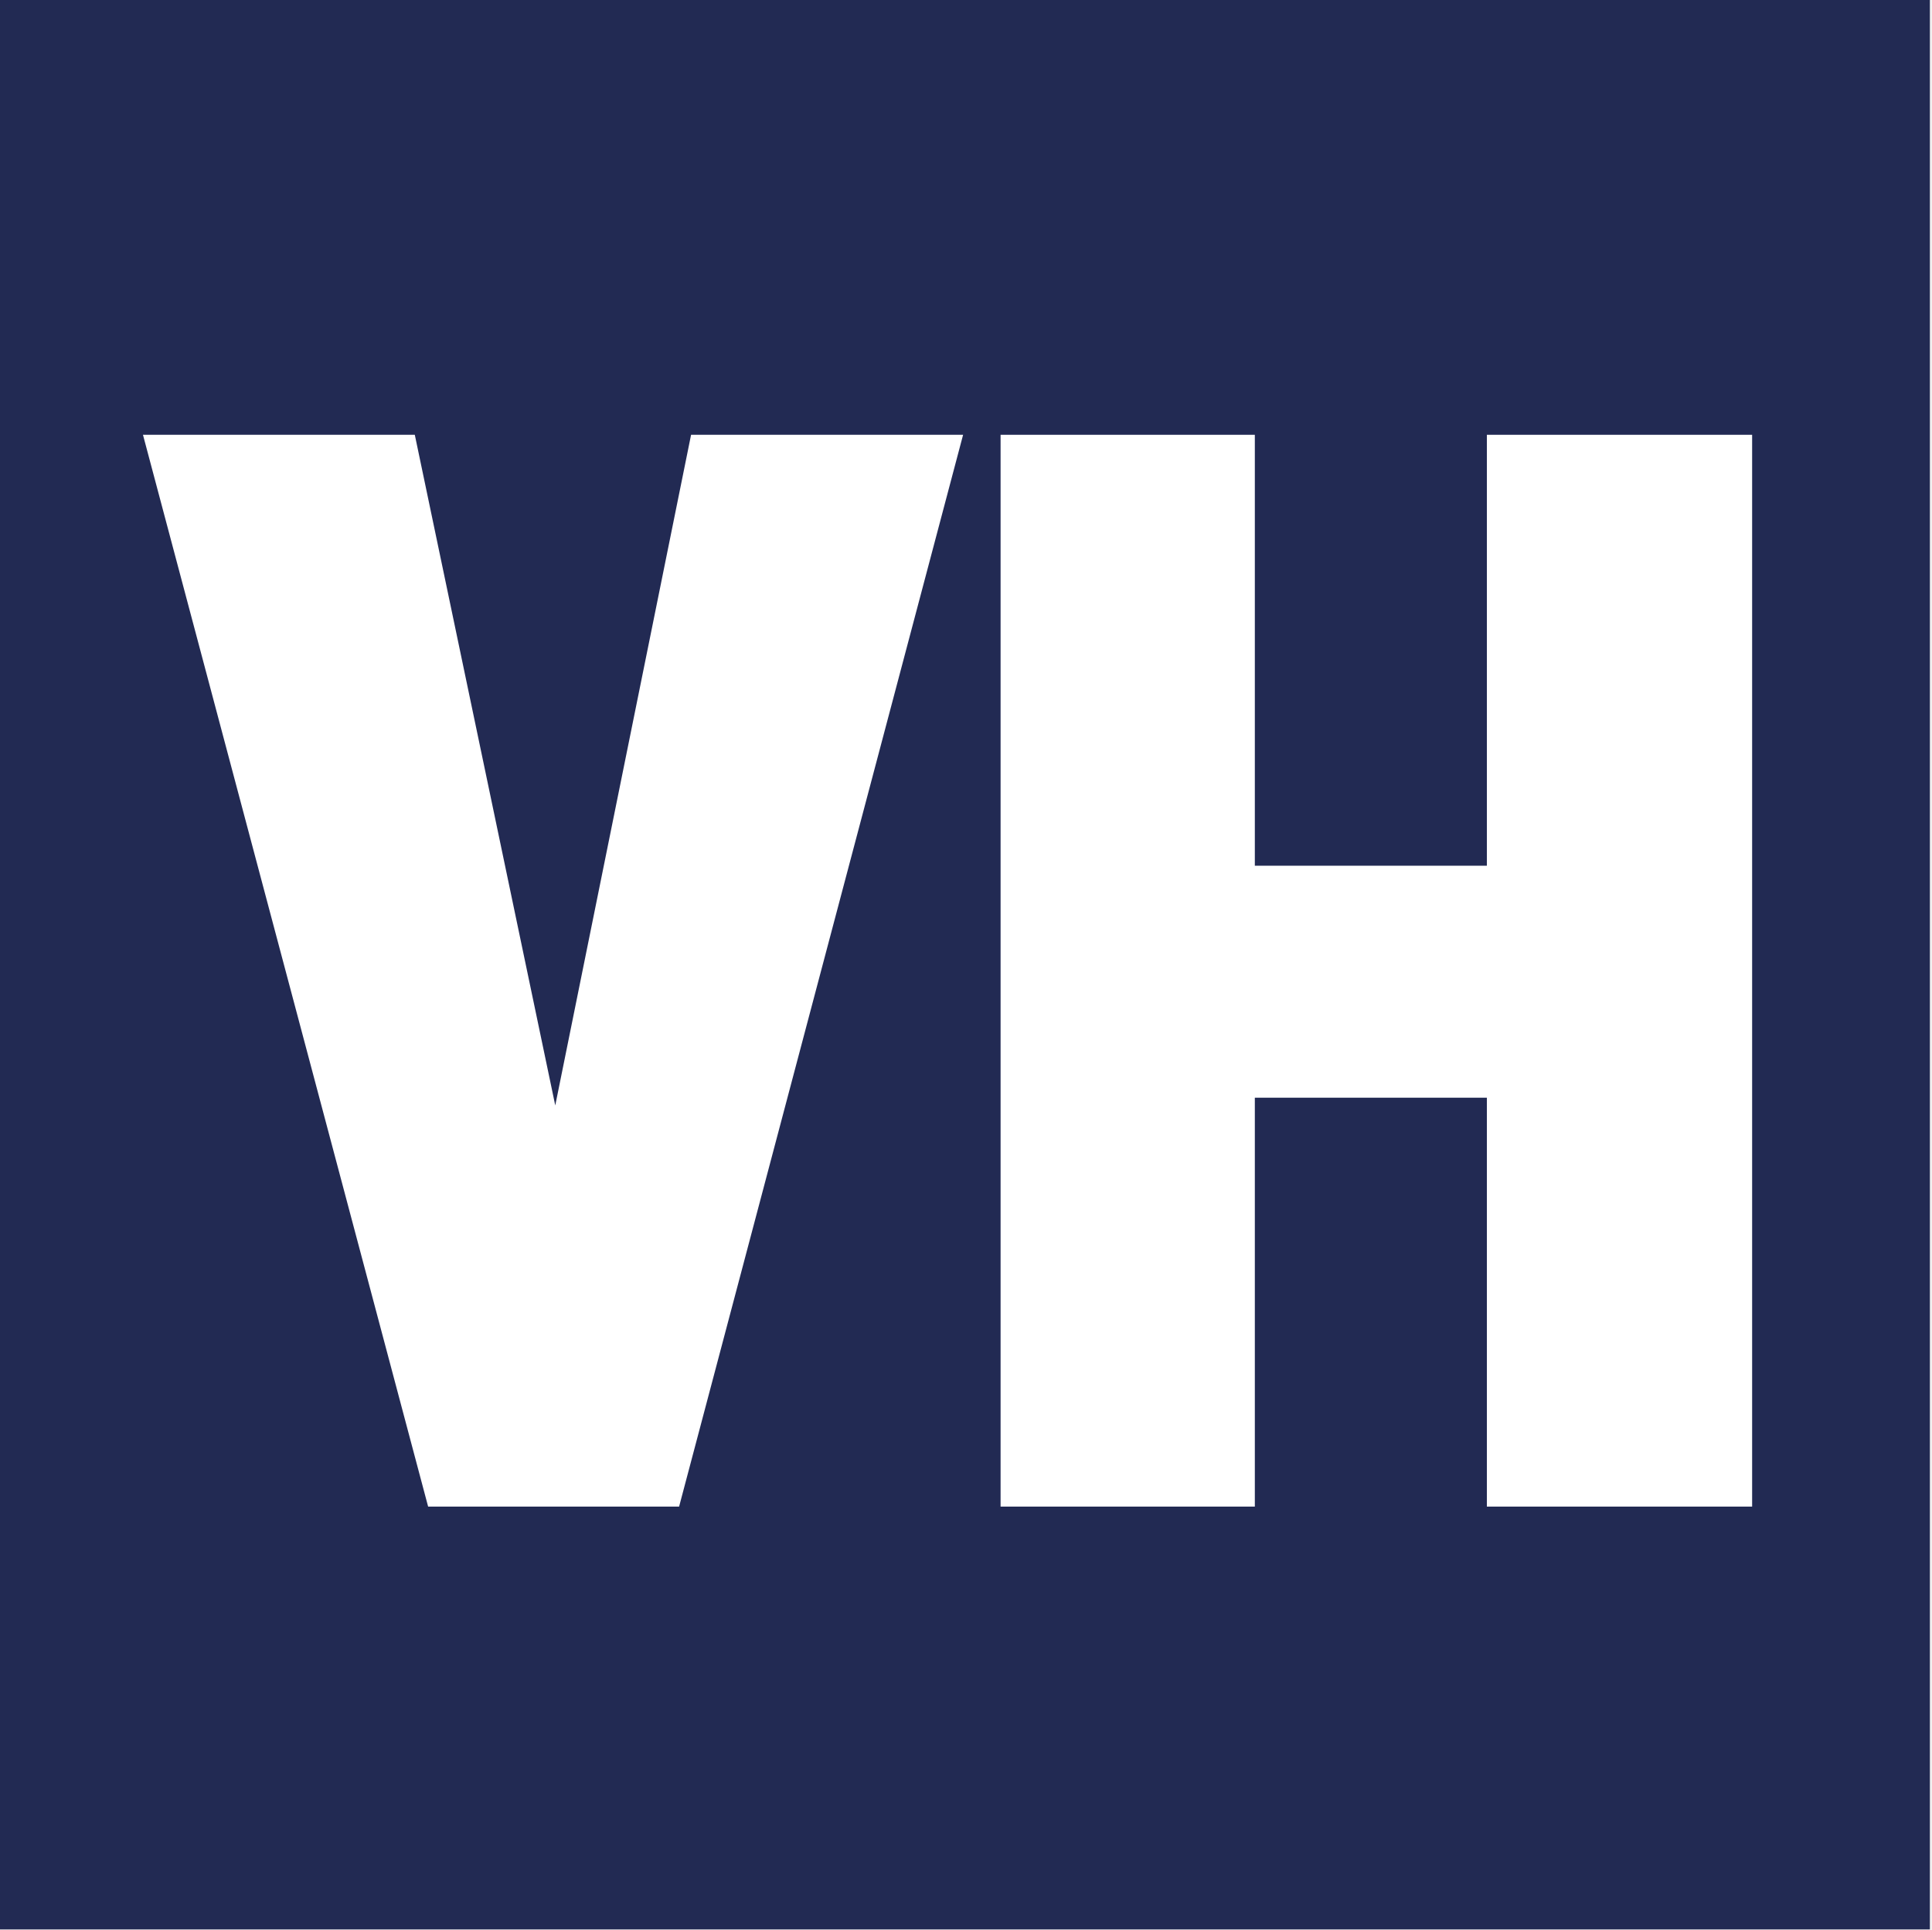
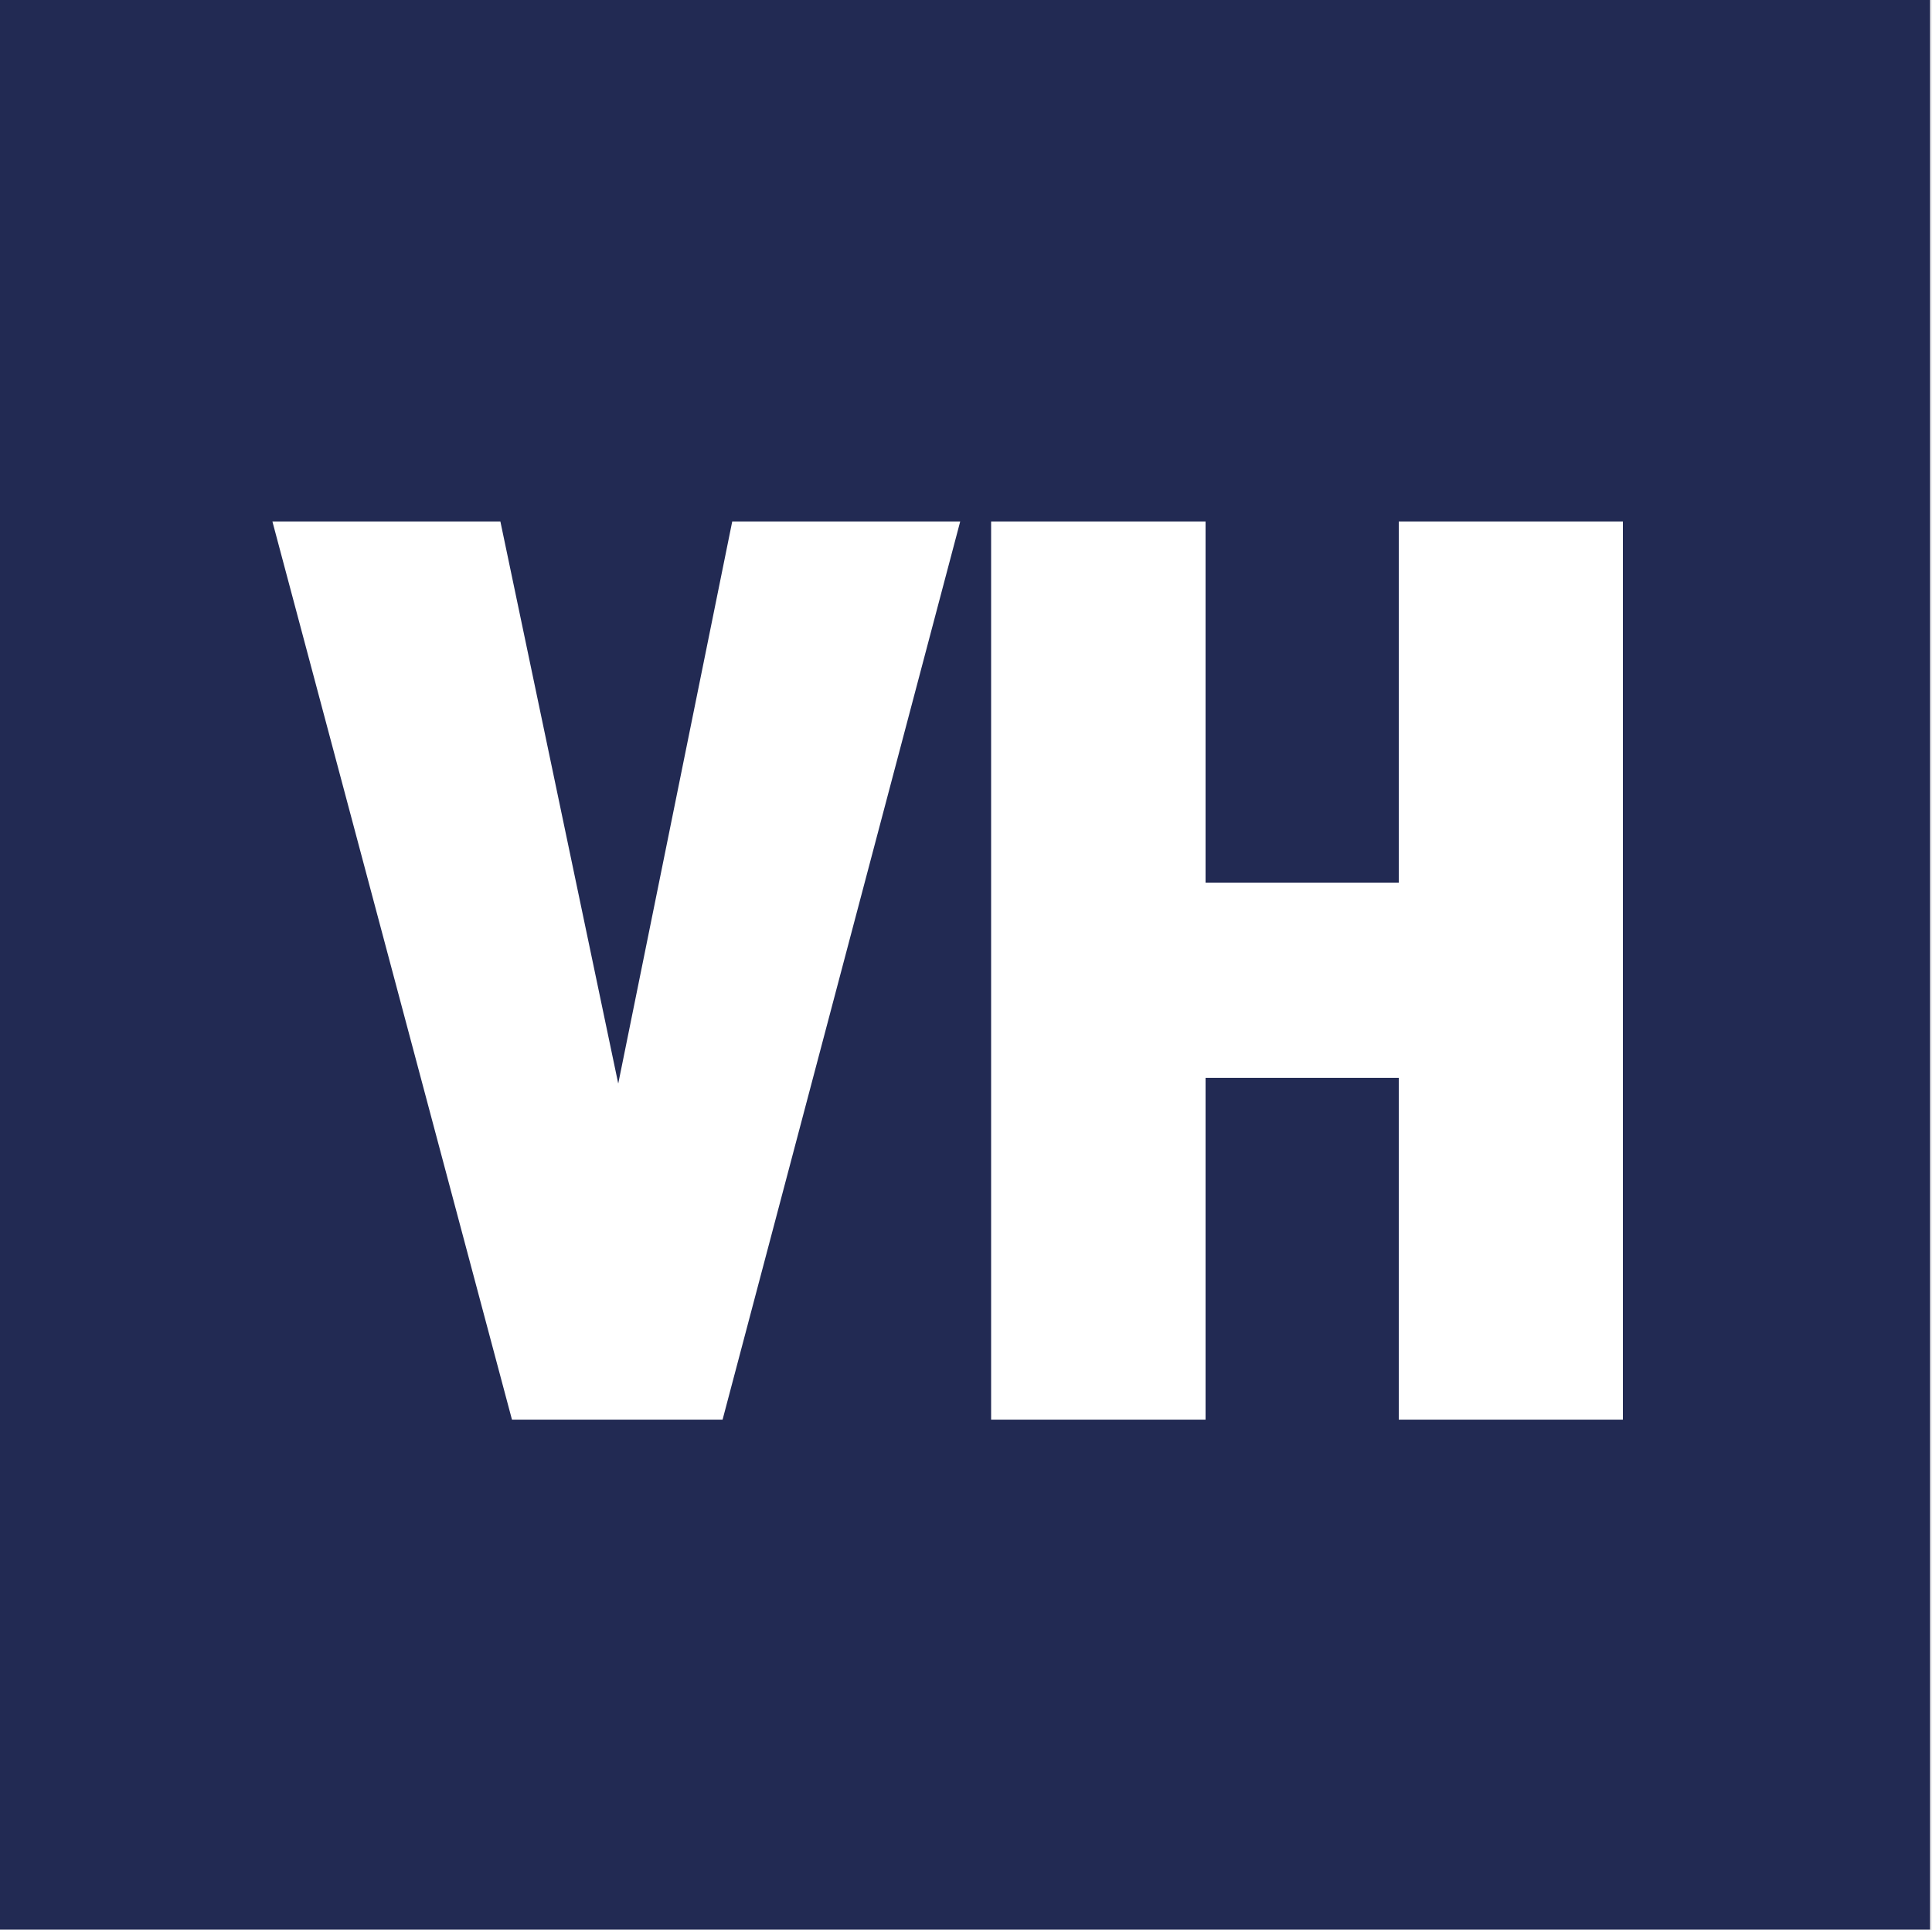
- <svg xmlns="http://www.w3.org/2000/svg" id="Layer_4" data-name="Layer 4" viewBox="0 0 100 99.89">
-   <defs>
-     <style>.cls-1{fill:#222a53;}.cls-2{fill:#fff;}</style>
-   </defs>
-   <rect class="cls-1" width="99.89" height="99.89" />
-   <polygon class="cls-2" points="22.16 78 35.15 78 49.85 22.51 35.77 22.51 28.74 57.23 21.47 22.51 7.4 22.51 22.16 78" />
-   <polygon class="cls-2" points="64.95 78 64.95 56.83 76.96 56.83 76.96 78 90.69 78 90.69 22.51 76.96 22.51 76.96 44.82 64.95 44.82 64.95 22.51 51.79 22.51 51.79 78 64.95 78" />
+ <svg xmlns="http://www.w3.org/2000/svg" id="Layer_4" x="0px" y="0px" viewBox="0 0 100 99.9">
+   <style>.st0{fill:#222A53;} .st1{fill:#FFFFFF;}</style>
+   <path class="st0" d="M0 0h99.9v99.9H0z" />
+   <path class="st1" d="M26.5 73.5h10.9L49.7 27H37.9L32 56.1 25.9 27H14.1zM62.4 73.5V55.8h10v17.7H84V27H72.4v18.7h-10V27H51.3v46.5z" />
</svg>
